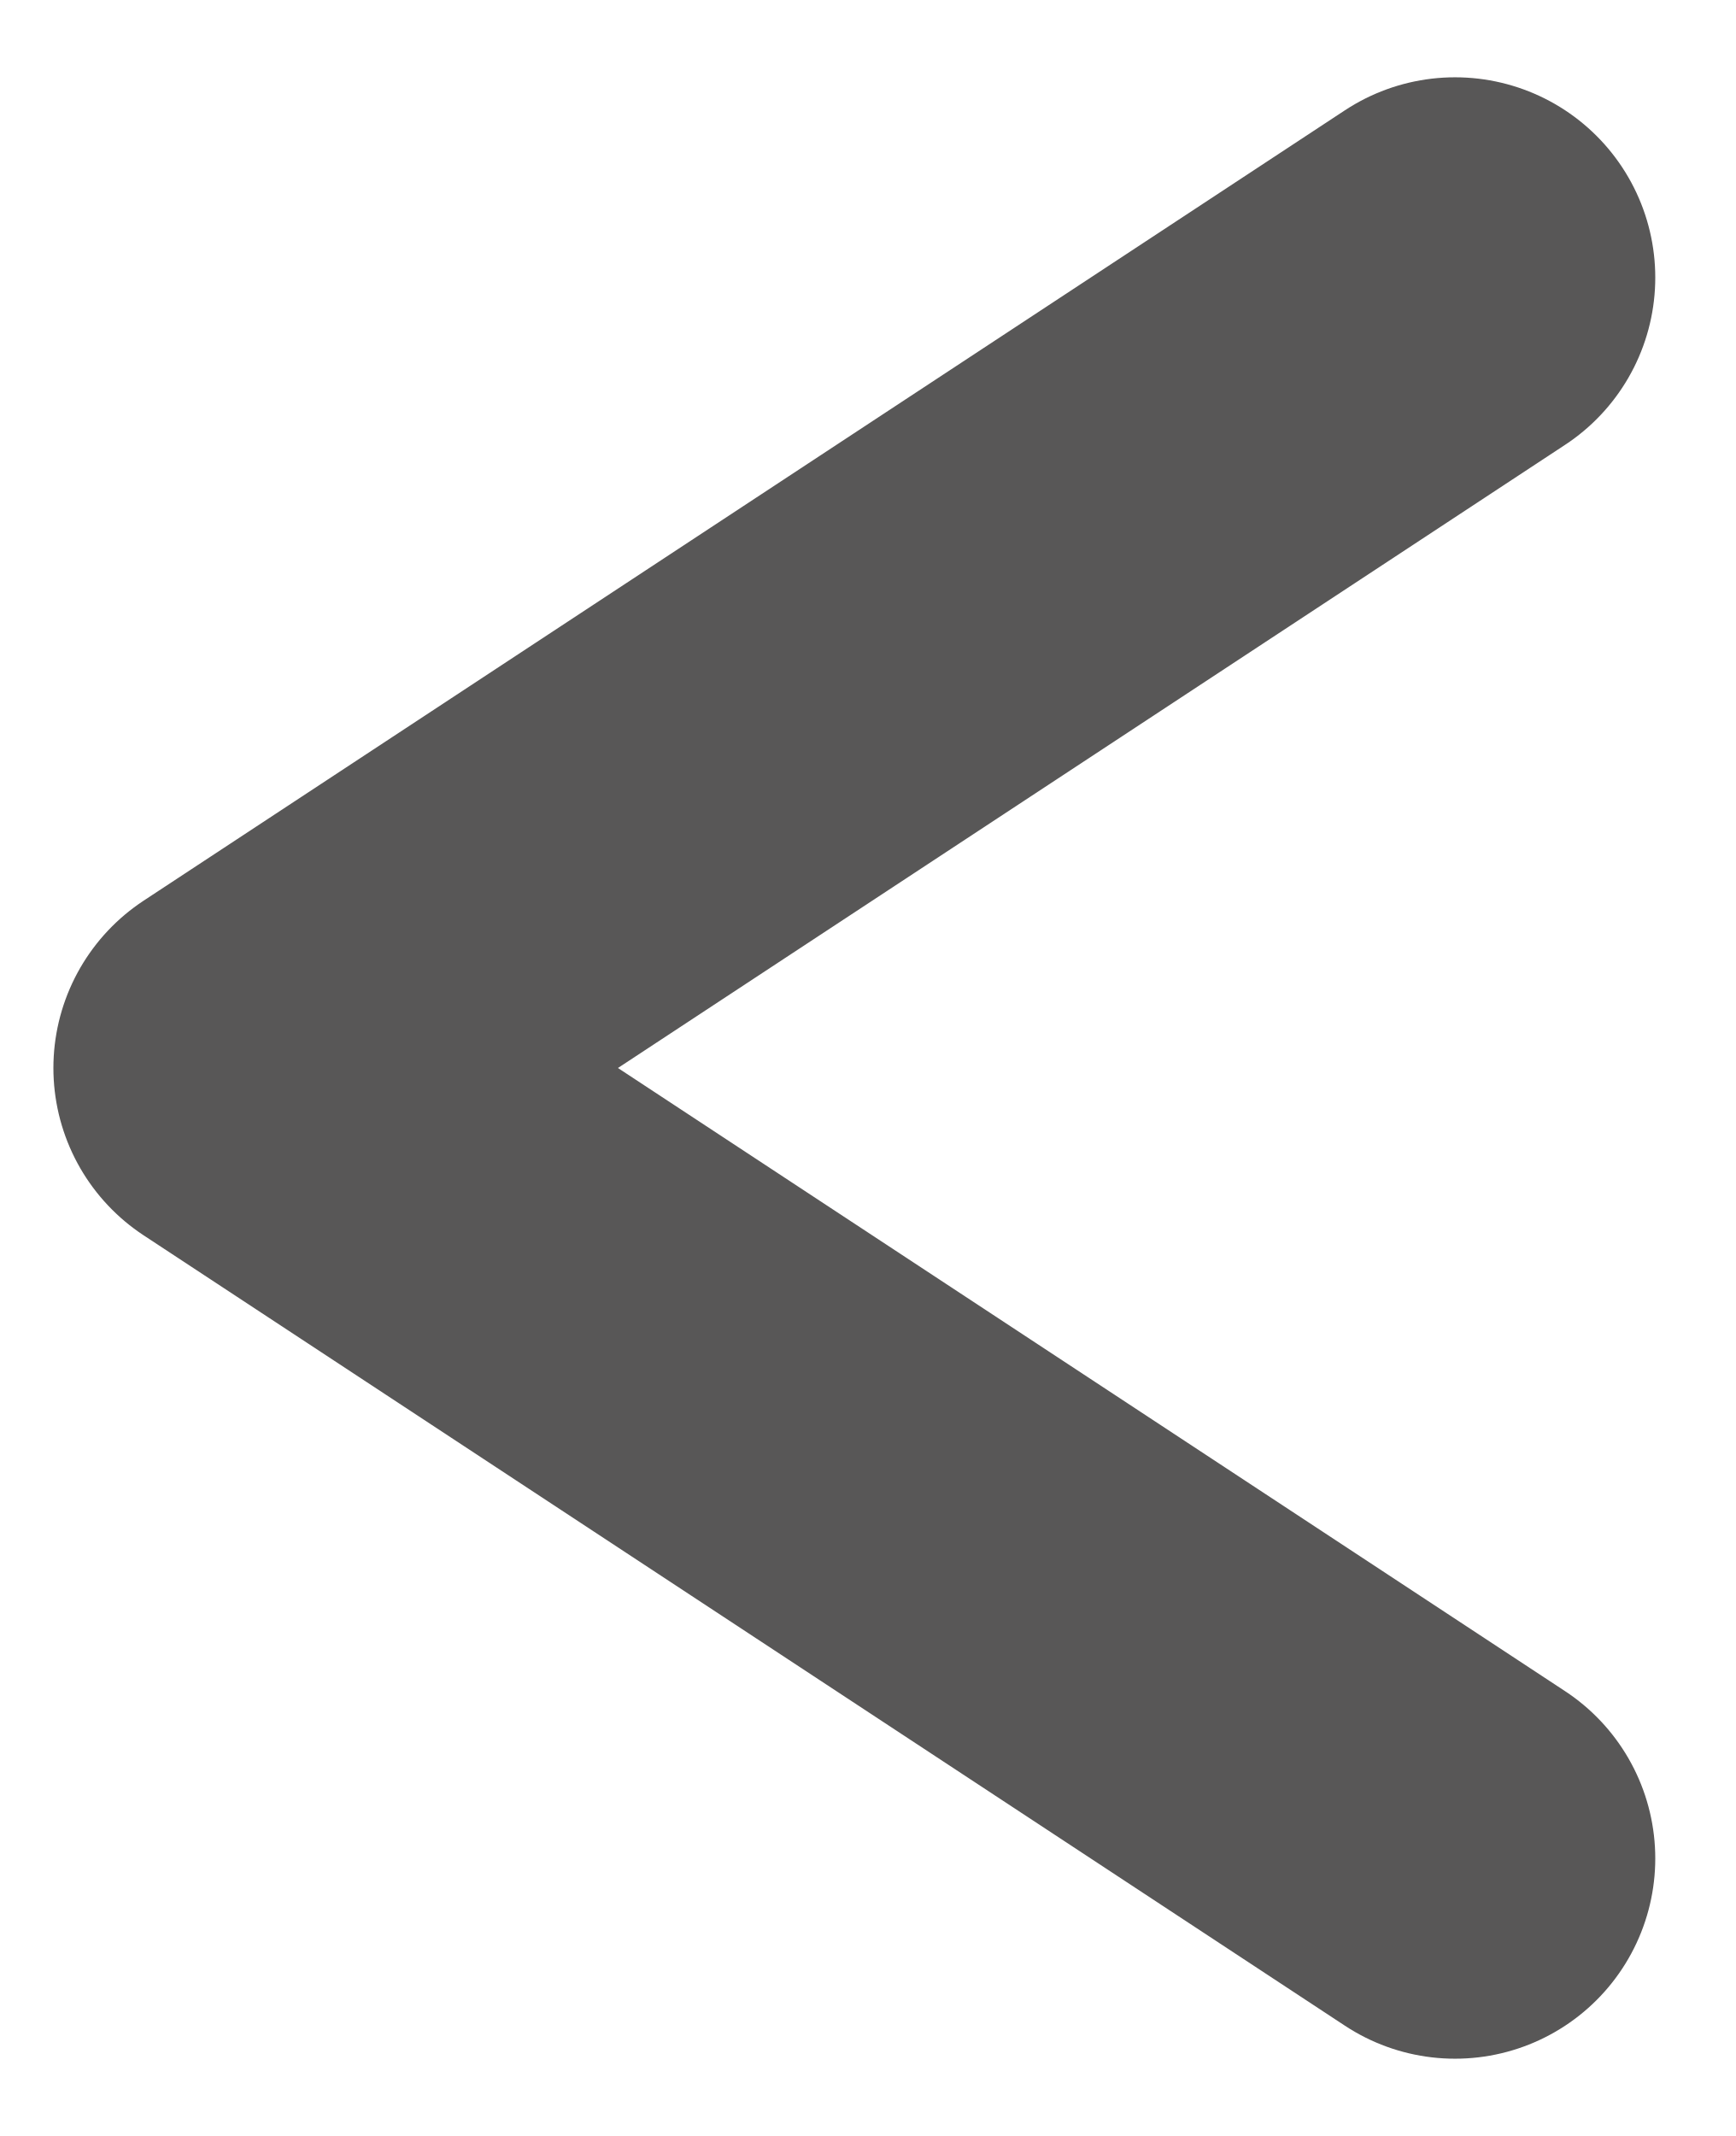
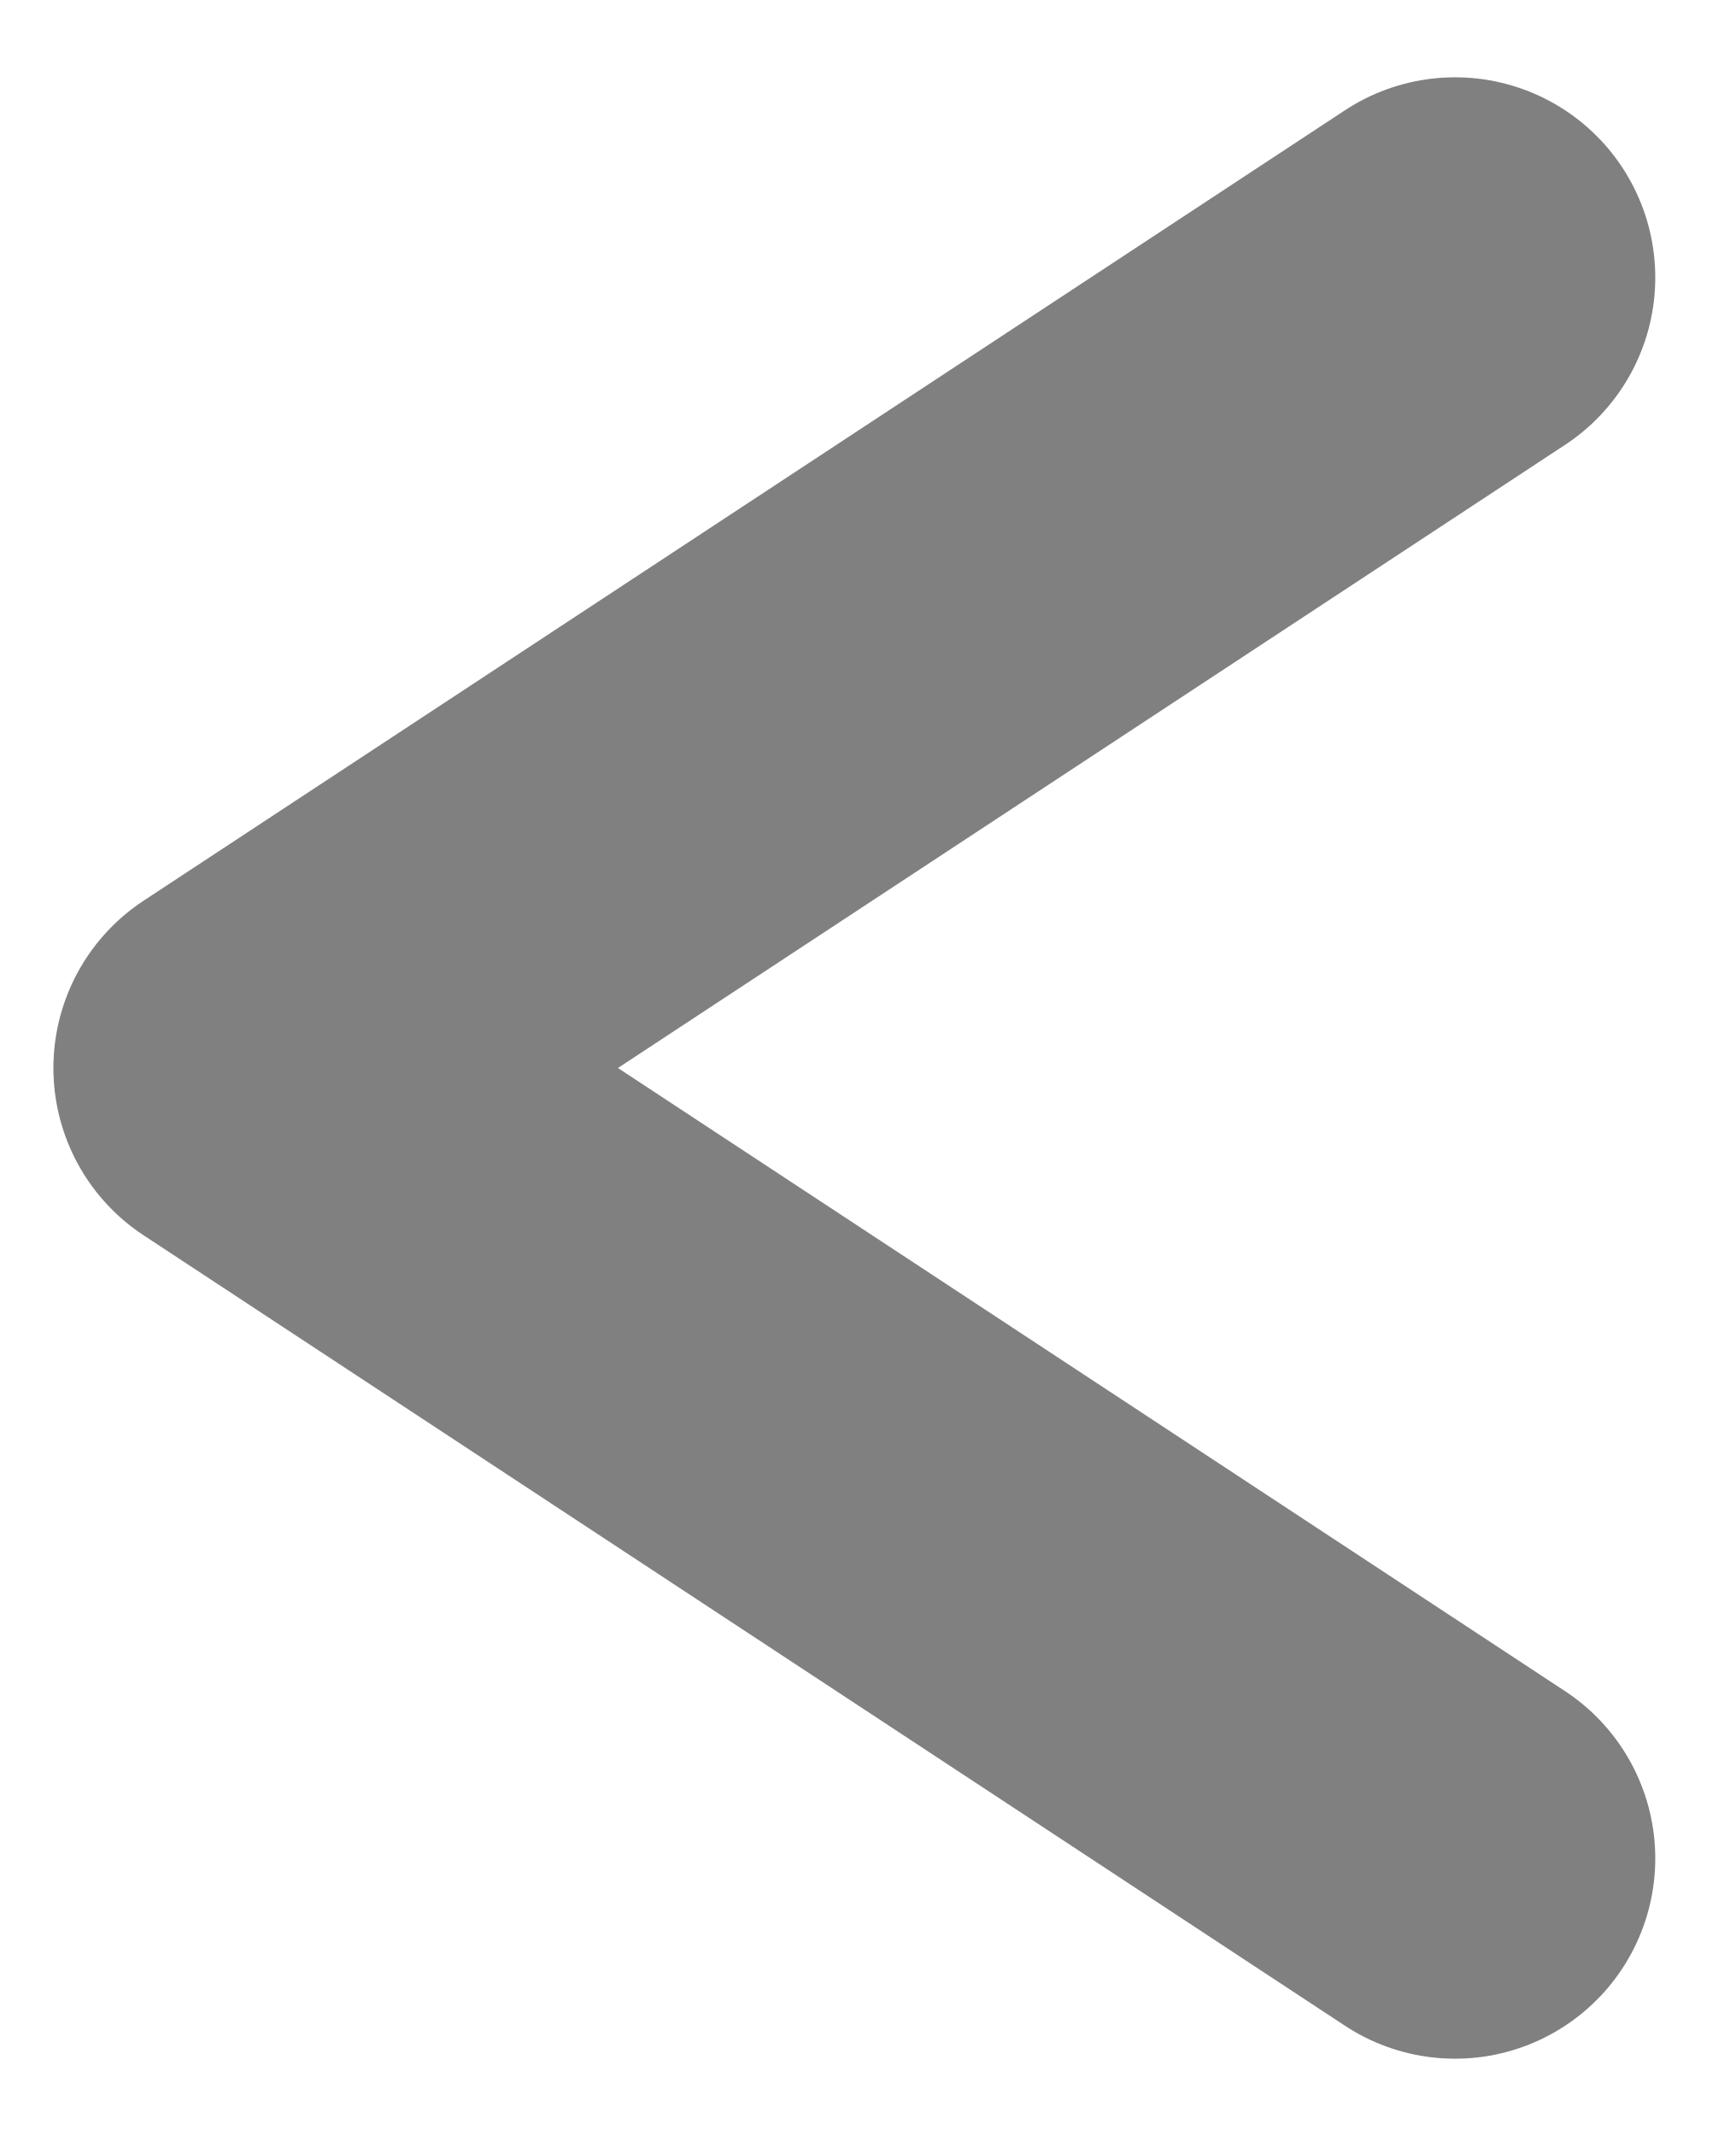
<svg xmlns="http://www.w3.org/2000/svg" width="13" height="16" viewBox="0 0 13 16" fill="none">
-   <path d="M10.9 13.921L1.9 8L10.9 2.079" stroke="#585757" stroke-width="3" stroke-linecap="round" stroke-linejoin="round" />
+   <path d="M10.9 13.921L1.9 8L10.9 2.079" stroke="#808080" stroke-width="3" stroke-linecap="round" stroke-linejoin="round" />
</svg>
